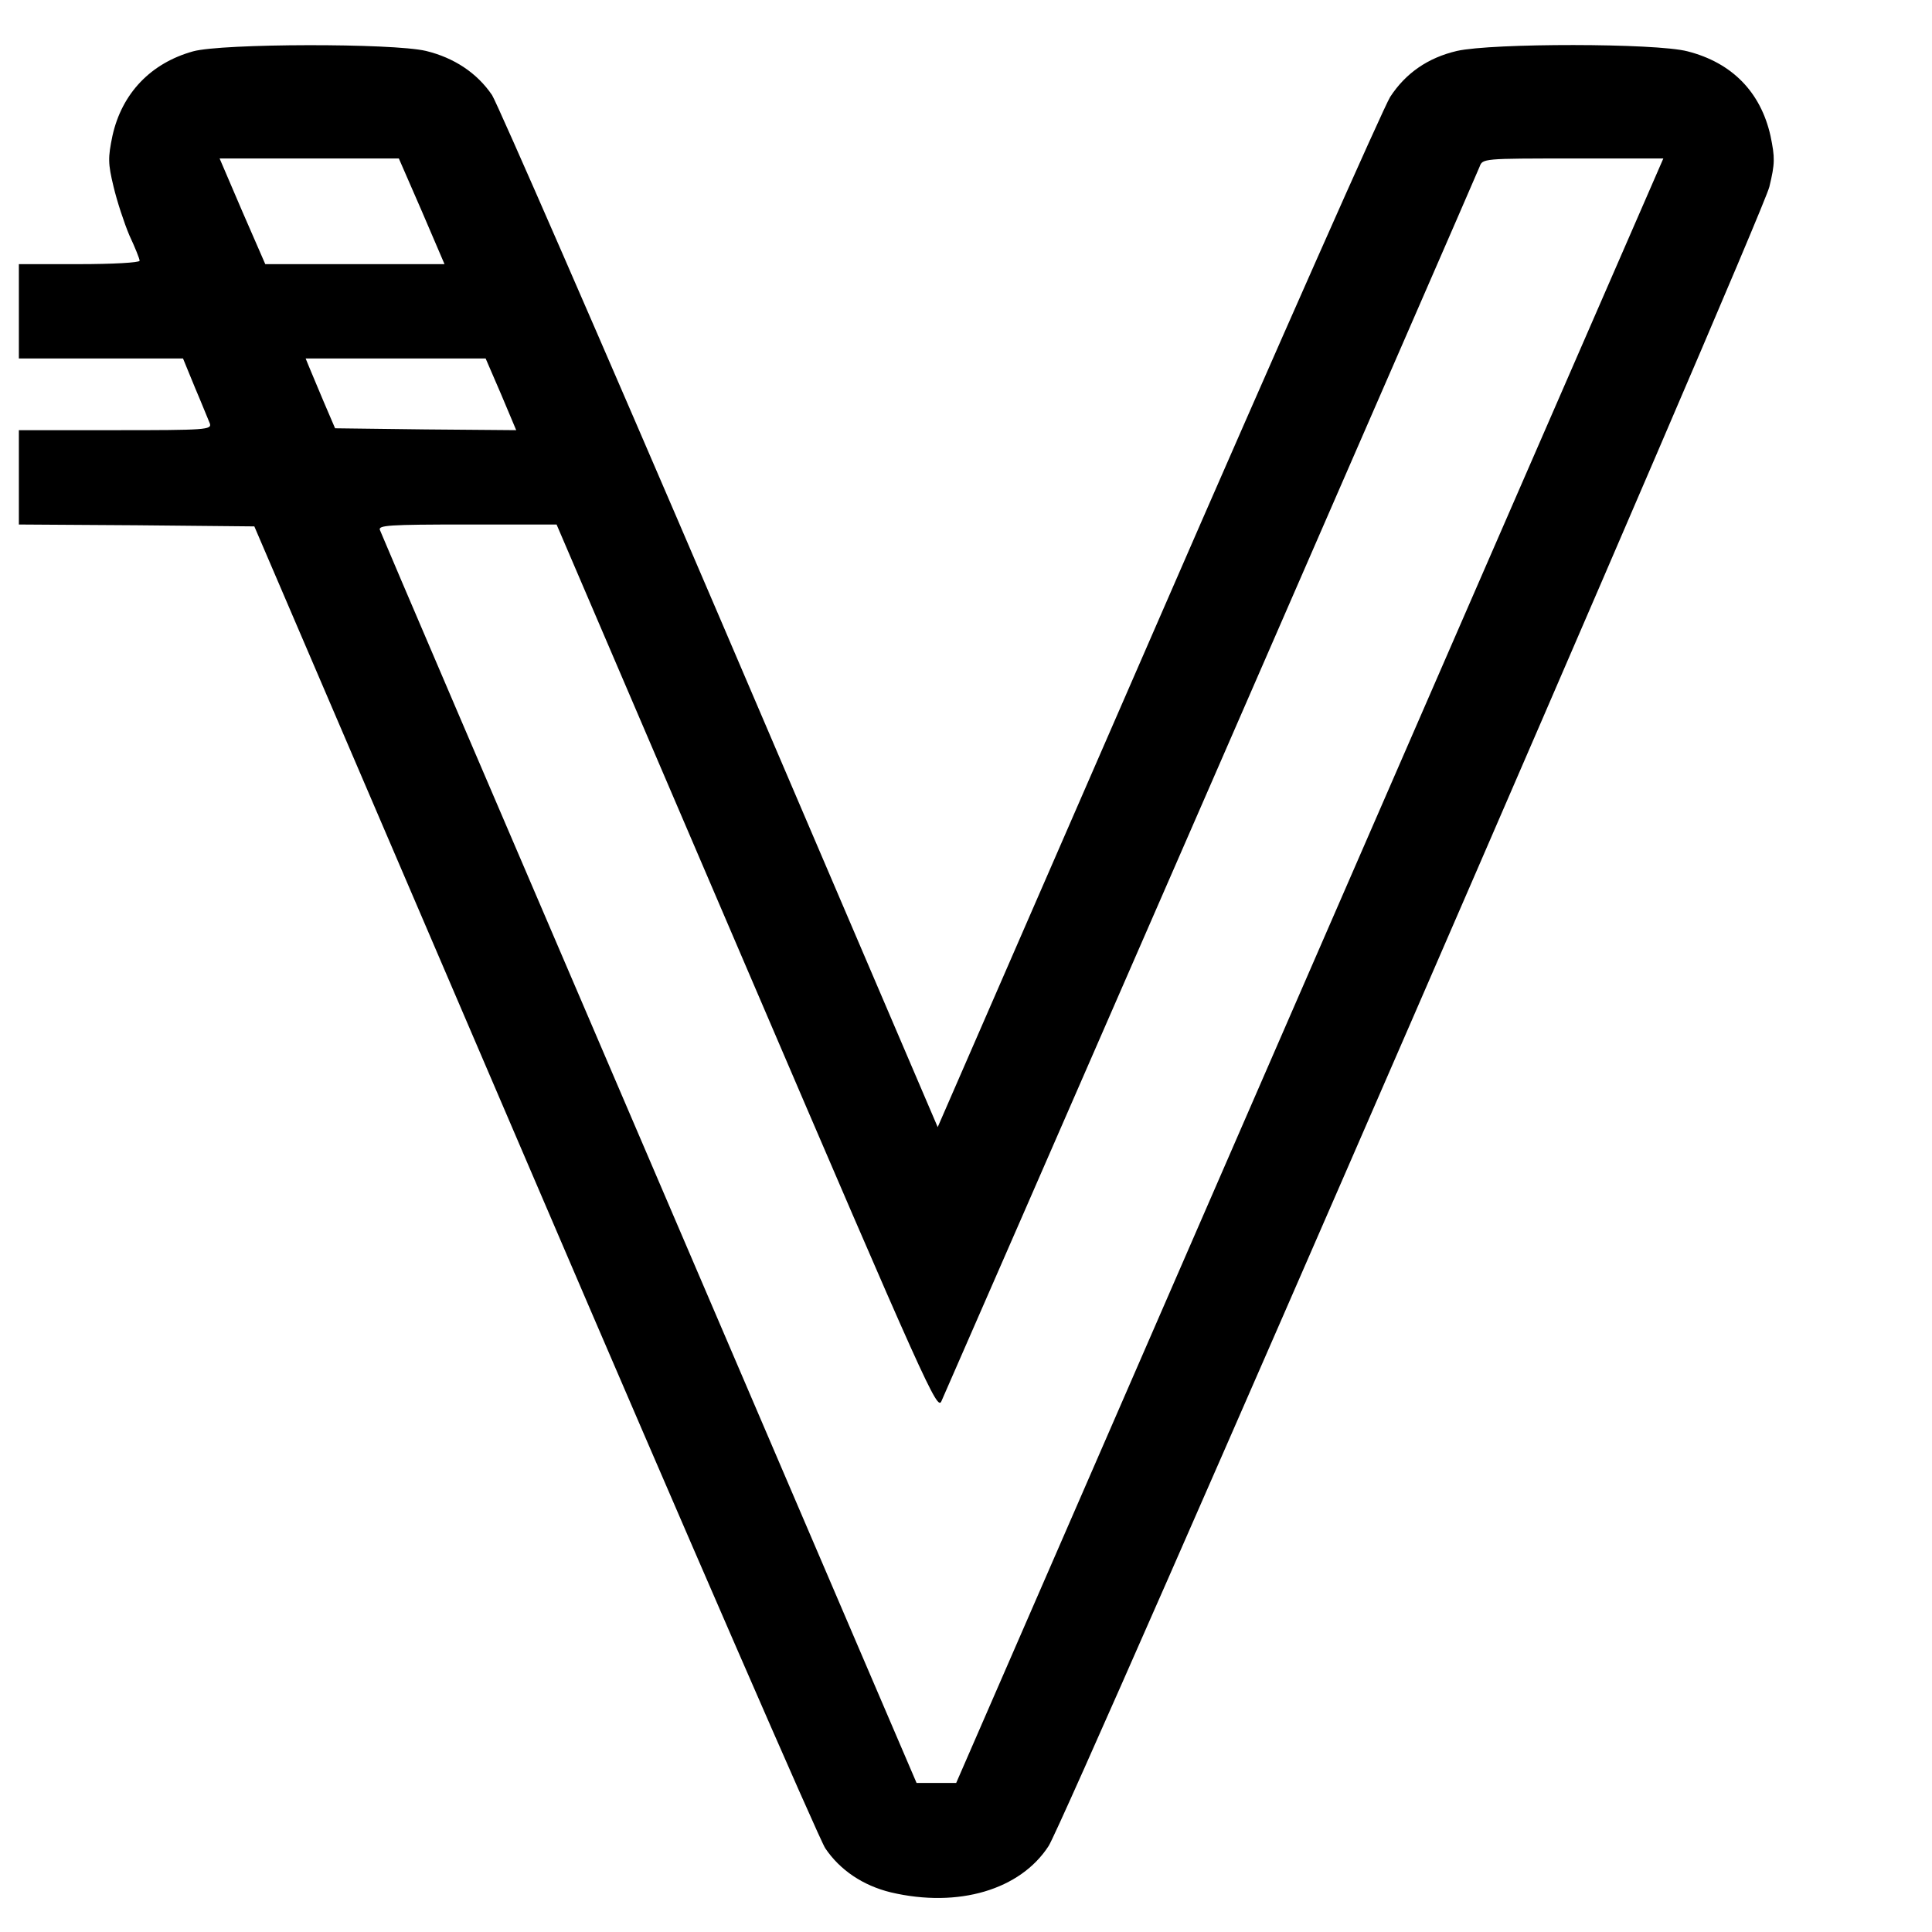
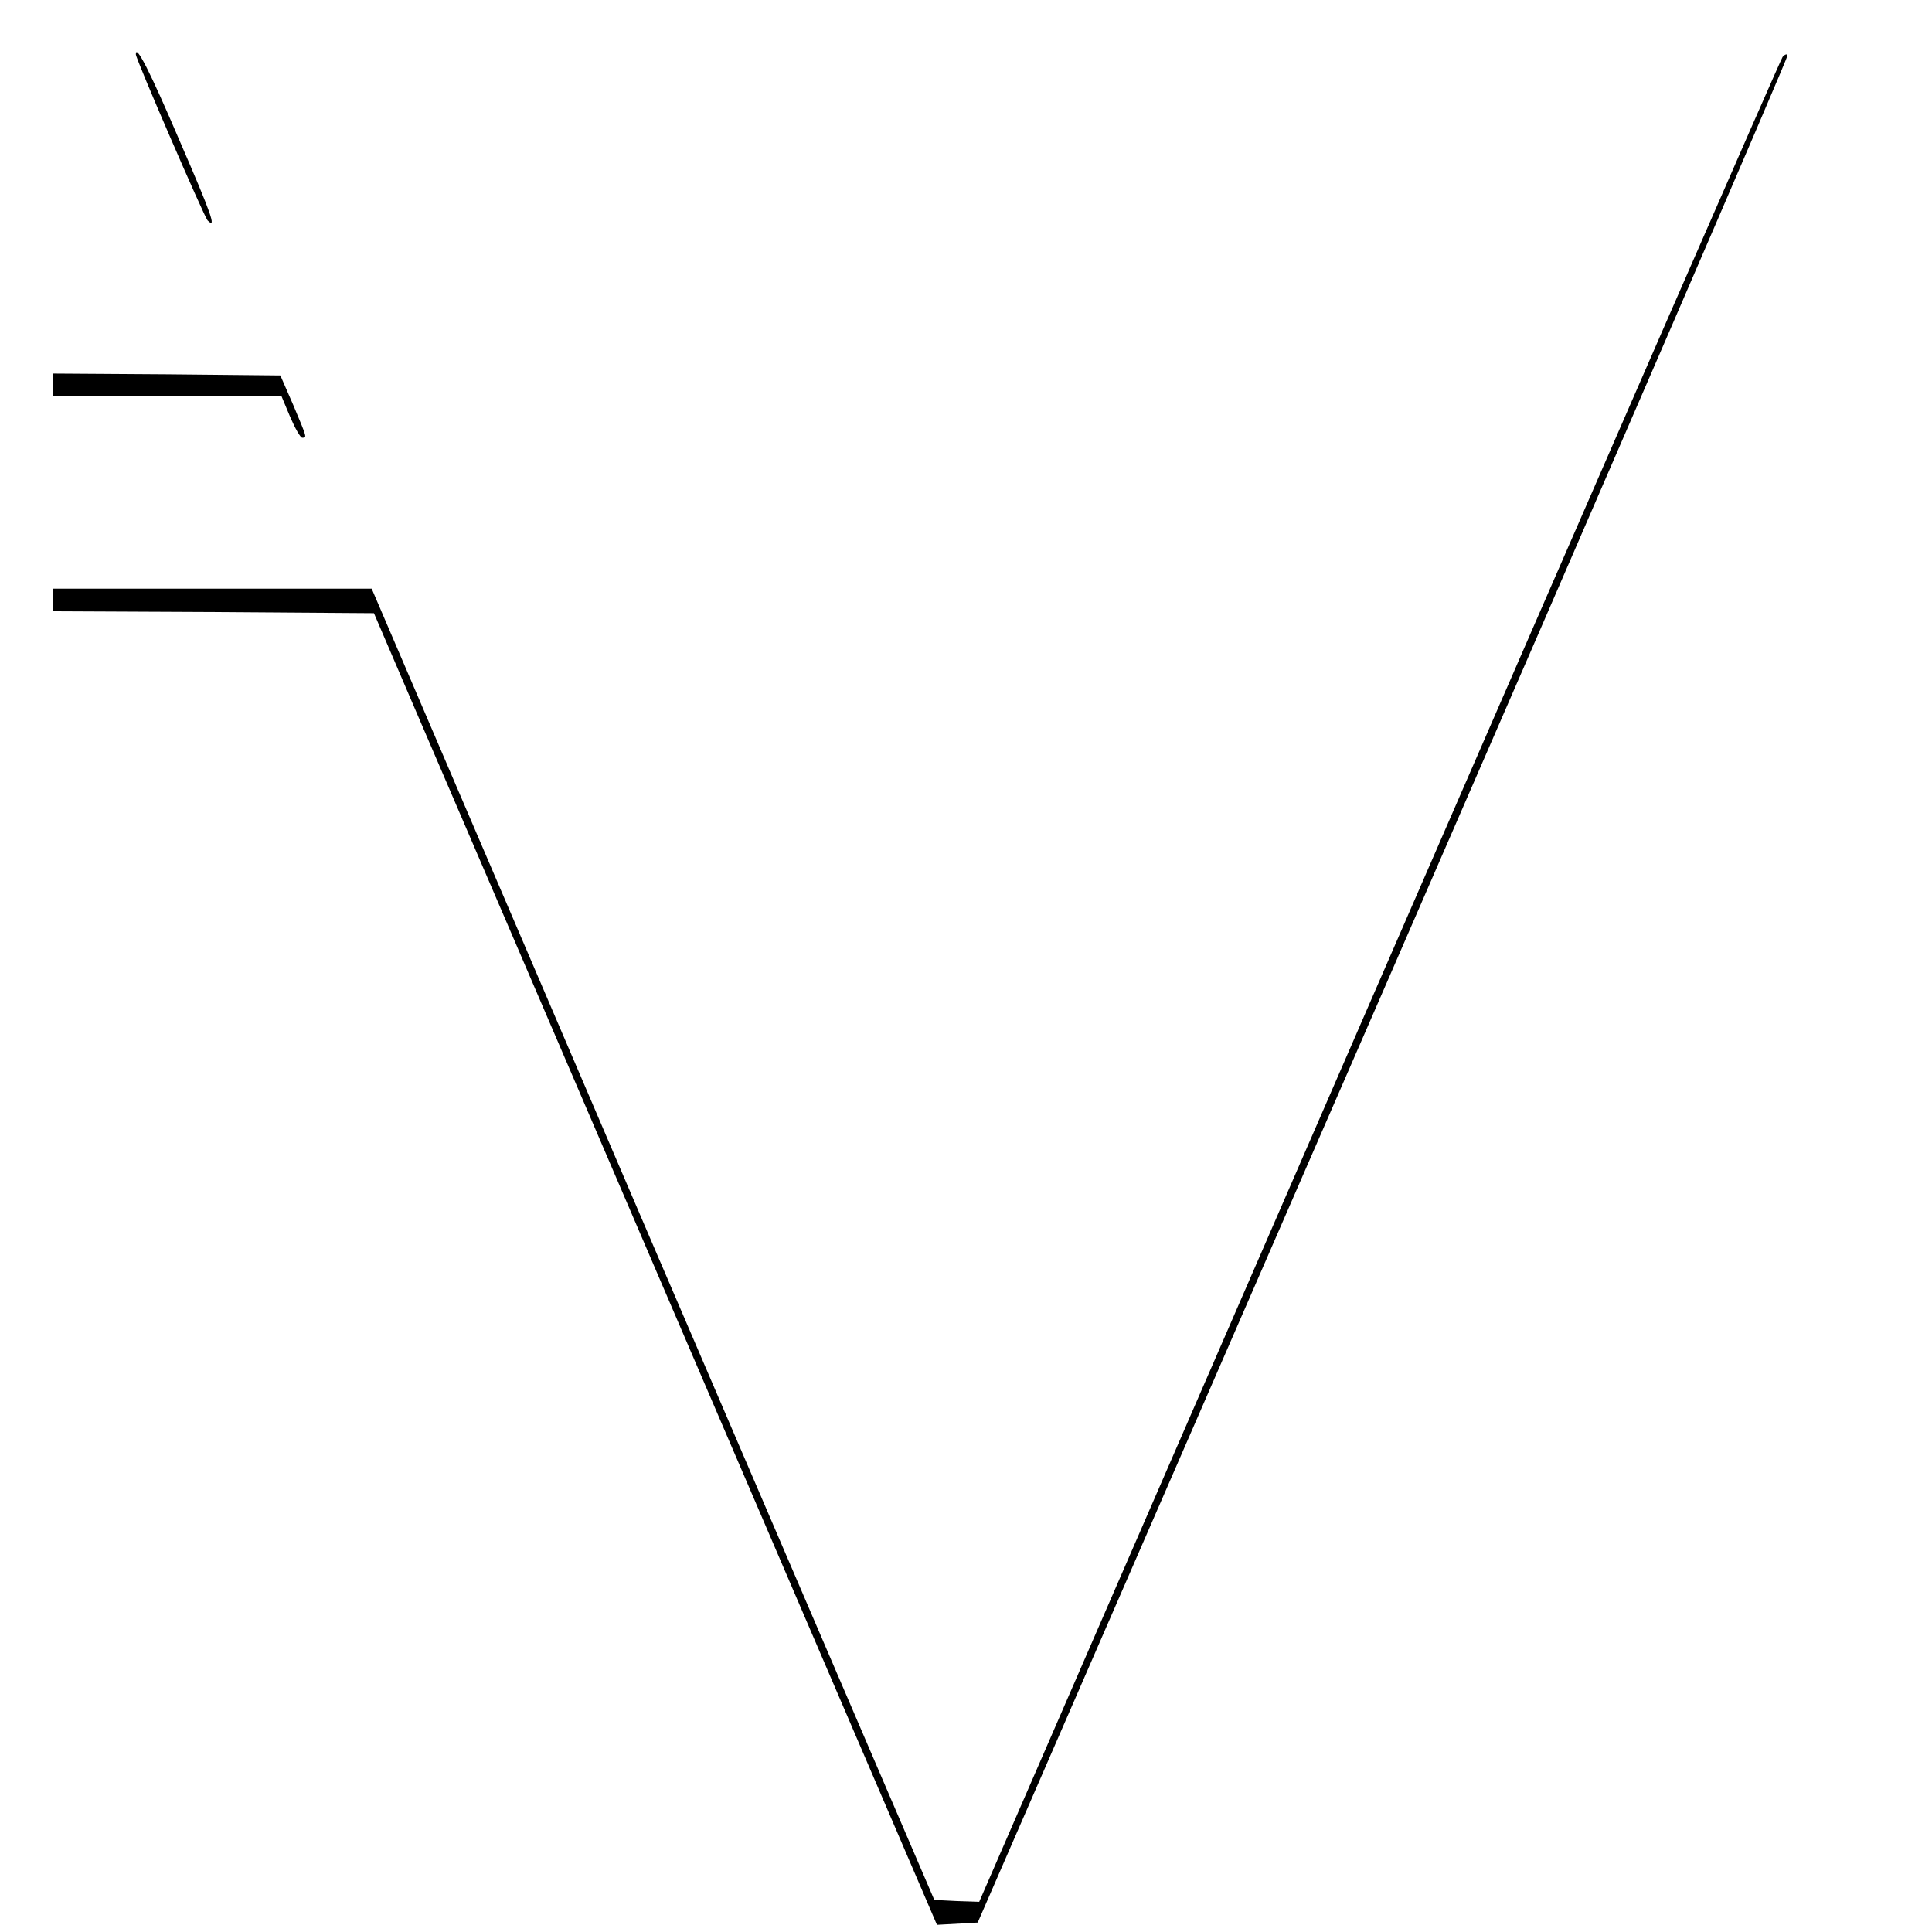
<svg xmlns="http://www.w3.org/2000/svg" version="1.0" width="16pt" height="16pt" viewBox="0 0 16 16" preserveAspectRatio="xMidYMid meet">
  <g transform="translate(0,16) scale(0.003125,-0.003125)" fill="#000000" stroke="none">
-     <path d="M512 4984 c-112 -31 -189 -111 -214 -224 -12 -58 -12 -73 3 -135 9 -38 28 -96 42 -129 15 -32 27 -62 27 -67 0 -5 -72 -9 -160 -9 l-160 0 0 -125 0 -125 218 0 217 0 32 -78 c18 -42 35 -85 39 -94 6 -17 -10 -18 -250 -18 l-256 0 0 -125 0 -125 312 -2 312 -3 742 -1730 c408 -952 755 -1749 771 -1773 39 -58 100 -99 174 -117 179 -42 343 7 418 123 49 77 1891 4316 1910 4397 15 62 15 77 3 135 -26 116 -102 194 -220 224 -84 22 -518 22 -611 1 -77 -18 -136 -59 -177 -122 -17 -27 -294 -651 -615 -1389 l-584 -1341 -576 1346 c-317 740 -590 1365 -605 1389 -40 59 -101 99 -175 117 -89 21 -540 20 -617 -1z m606 -424 l60 -140 -238 0 -237 0 -61 140 -60 140 238 0 237 0 61 -140z m2760 -1077 c-292 -670 -713 -1639 -937 -2153 l-407 -935 -52 0 -53 0 -708 1652 c-390 909 -711 1659 -714 1668 -6 13 22 15 231 15 l237 0 504 -1176 c478 -1115 505 -1174 516 -1147 7 15 329 753 715 1638 386 886 706 1620 711 1633 8 22 9 22 248 22 l239 0 -530 -1217z m-2550 592 l40 -95 -240 2 -240 3 -30 70 c-16 39 -34 80 -39 93 l-9 22 239 0 238 0 41 -95z" />
+     <path d="M360 4976 c0 -13 181 -430 190 -440 25 -25 11 15 -74 211 -79 185 -116 257 -116 229z" />
+     <path d="M4724 4969 c-6 -8 -487 -1111 -1070 -2452 l-1059 -2437 -60 2 -59 3 -746 1737 -745 1738 -422 0 -423 0 0 -30 0 -30 426 -2 425 -3 105 -245 c58 -135 394 -917 746 -1738 l641 -1493 54 3 54 3 1075 2470 c591 1358 1073 2473 1071 2478 -1 5 -7 3 -13 -4z" />
+     <path d="M140 4100 l0 -30 303 0 303 0 23 -55 c13 -30 27 -55 32 -55 13 0 13 -1 -24 87 l-34 78 -301 3 -302 2 0 -30z" />
  </g>
</svg>
